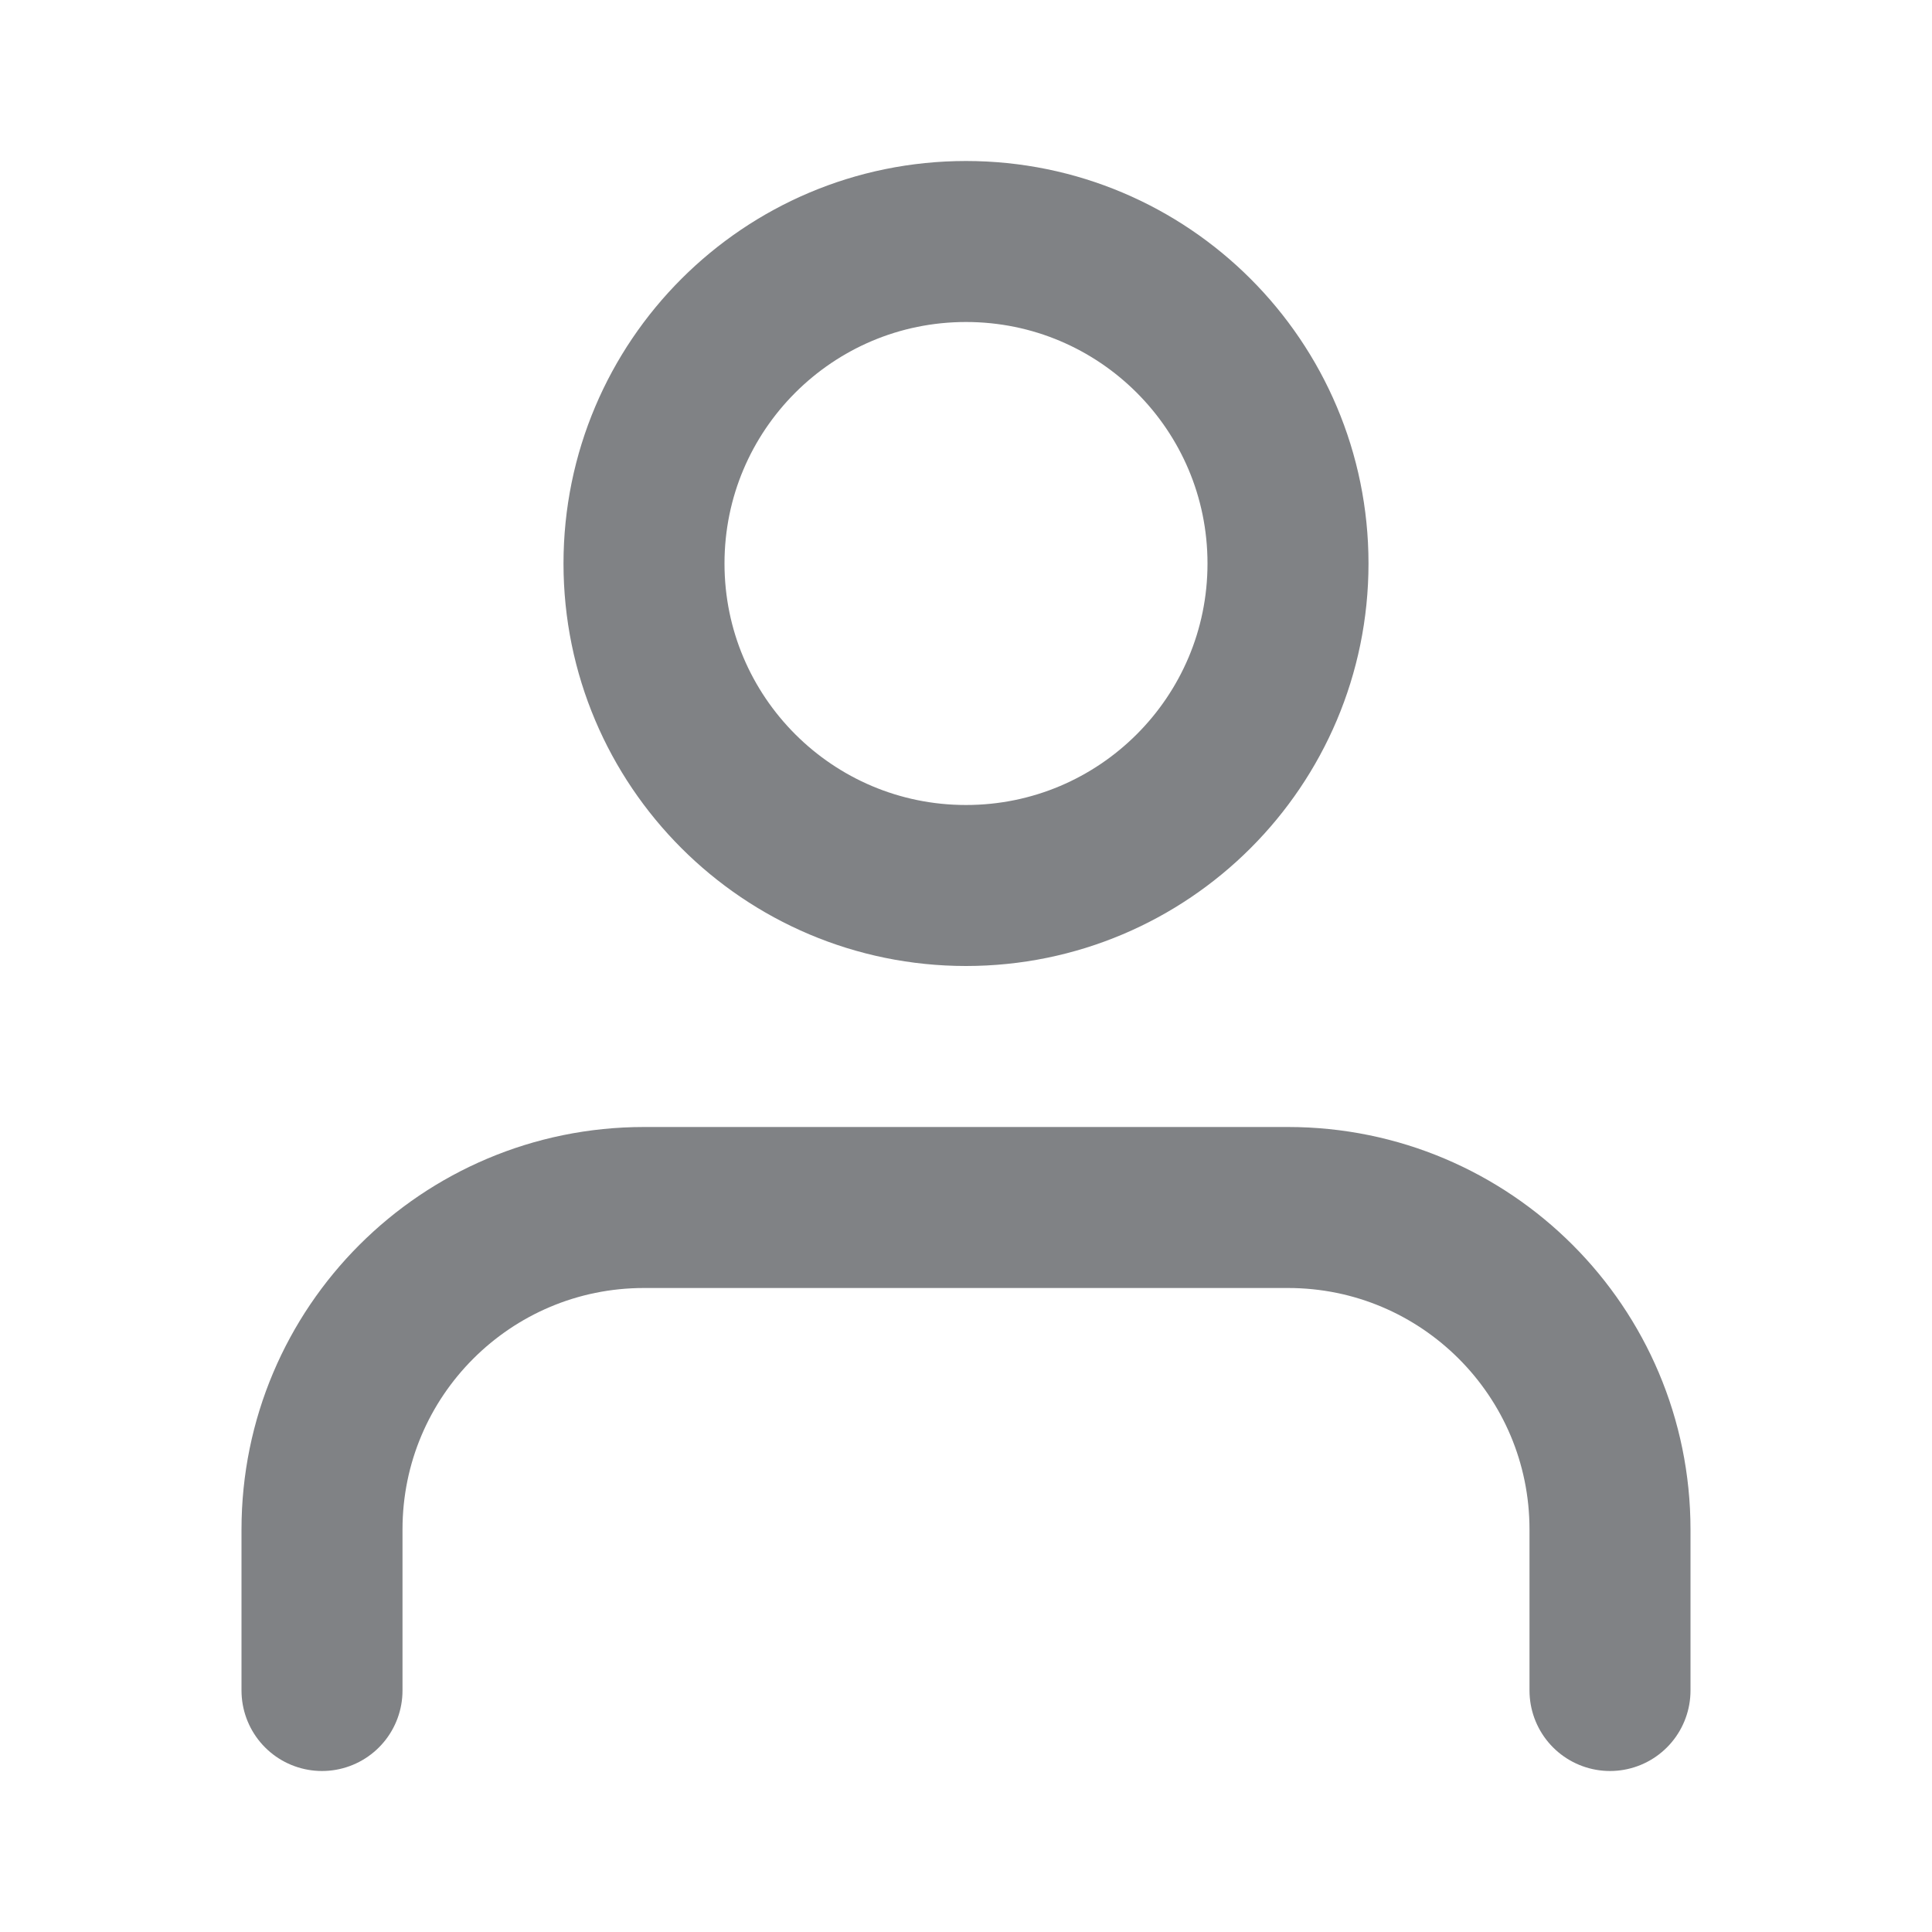
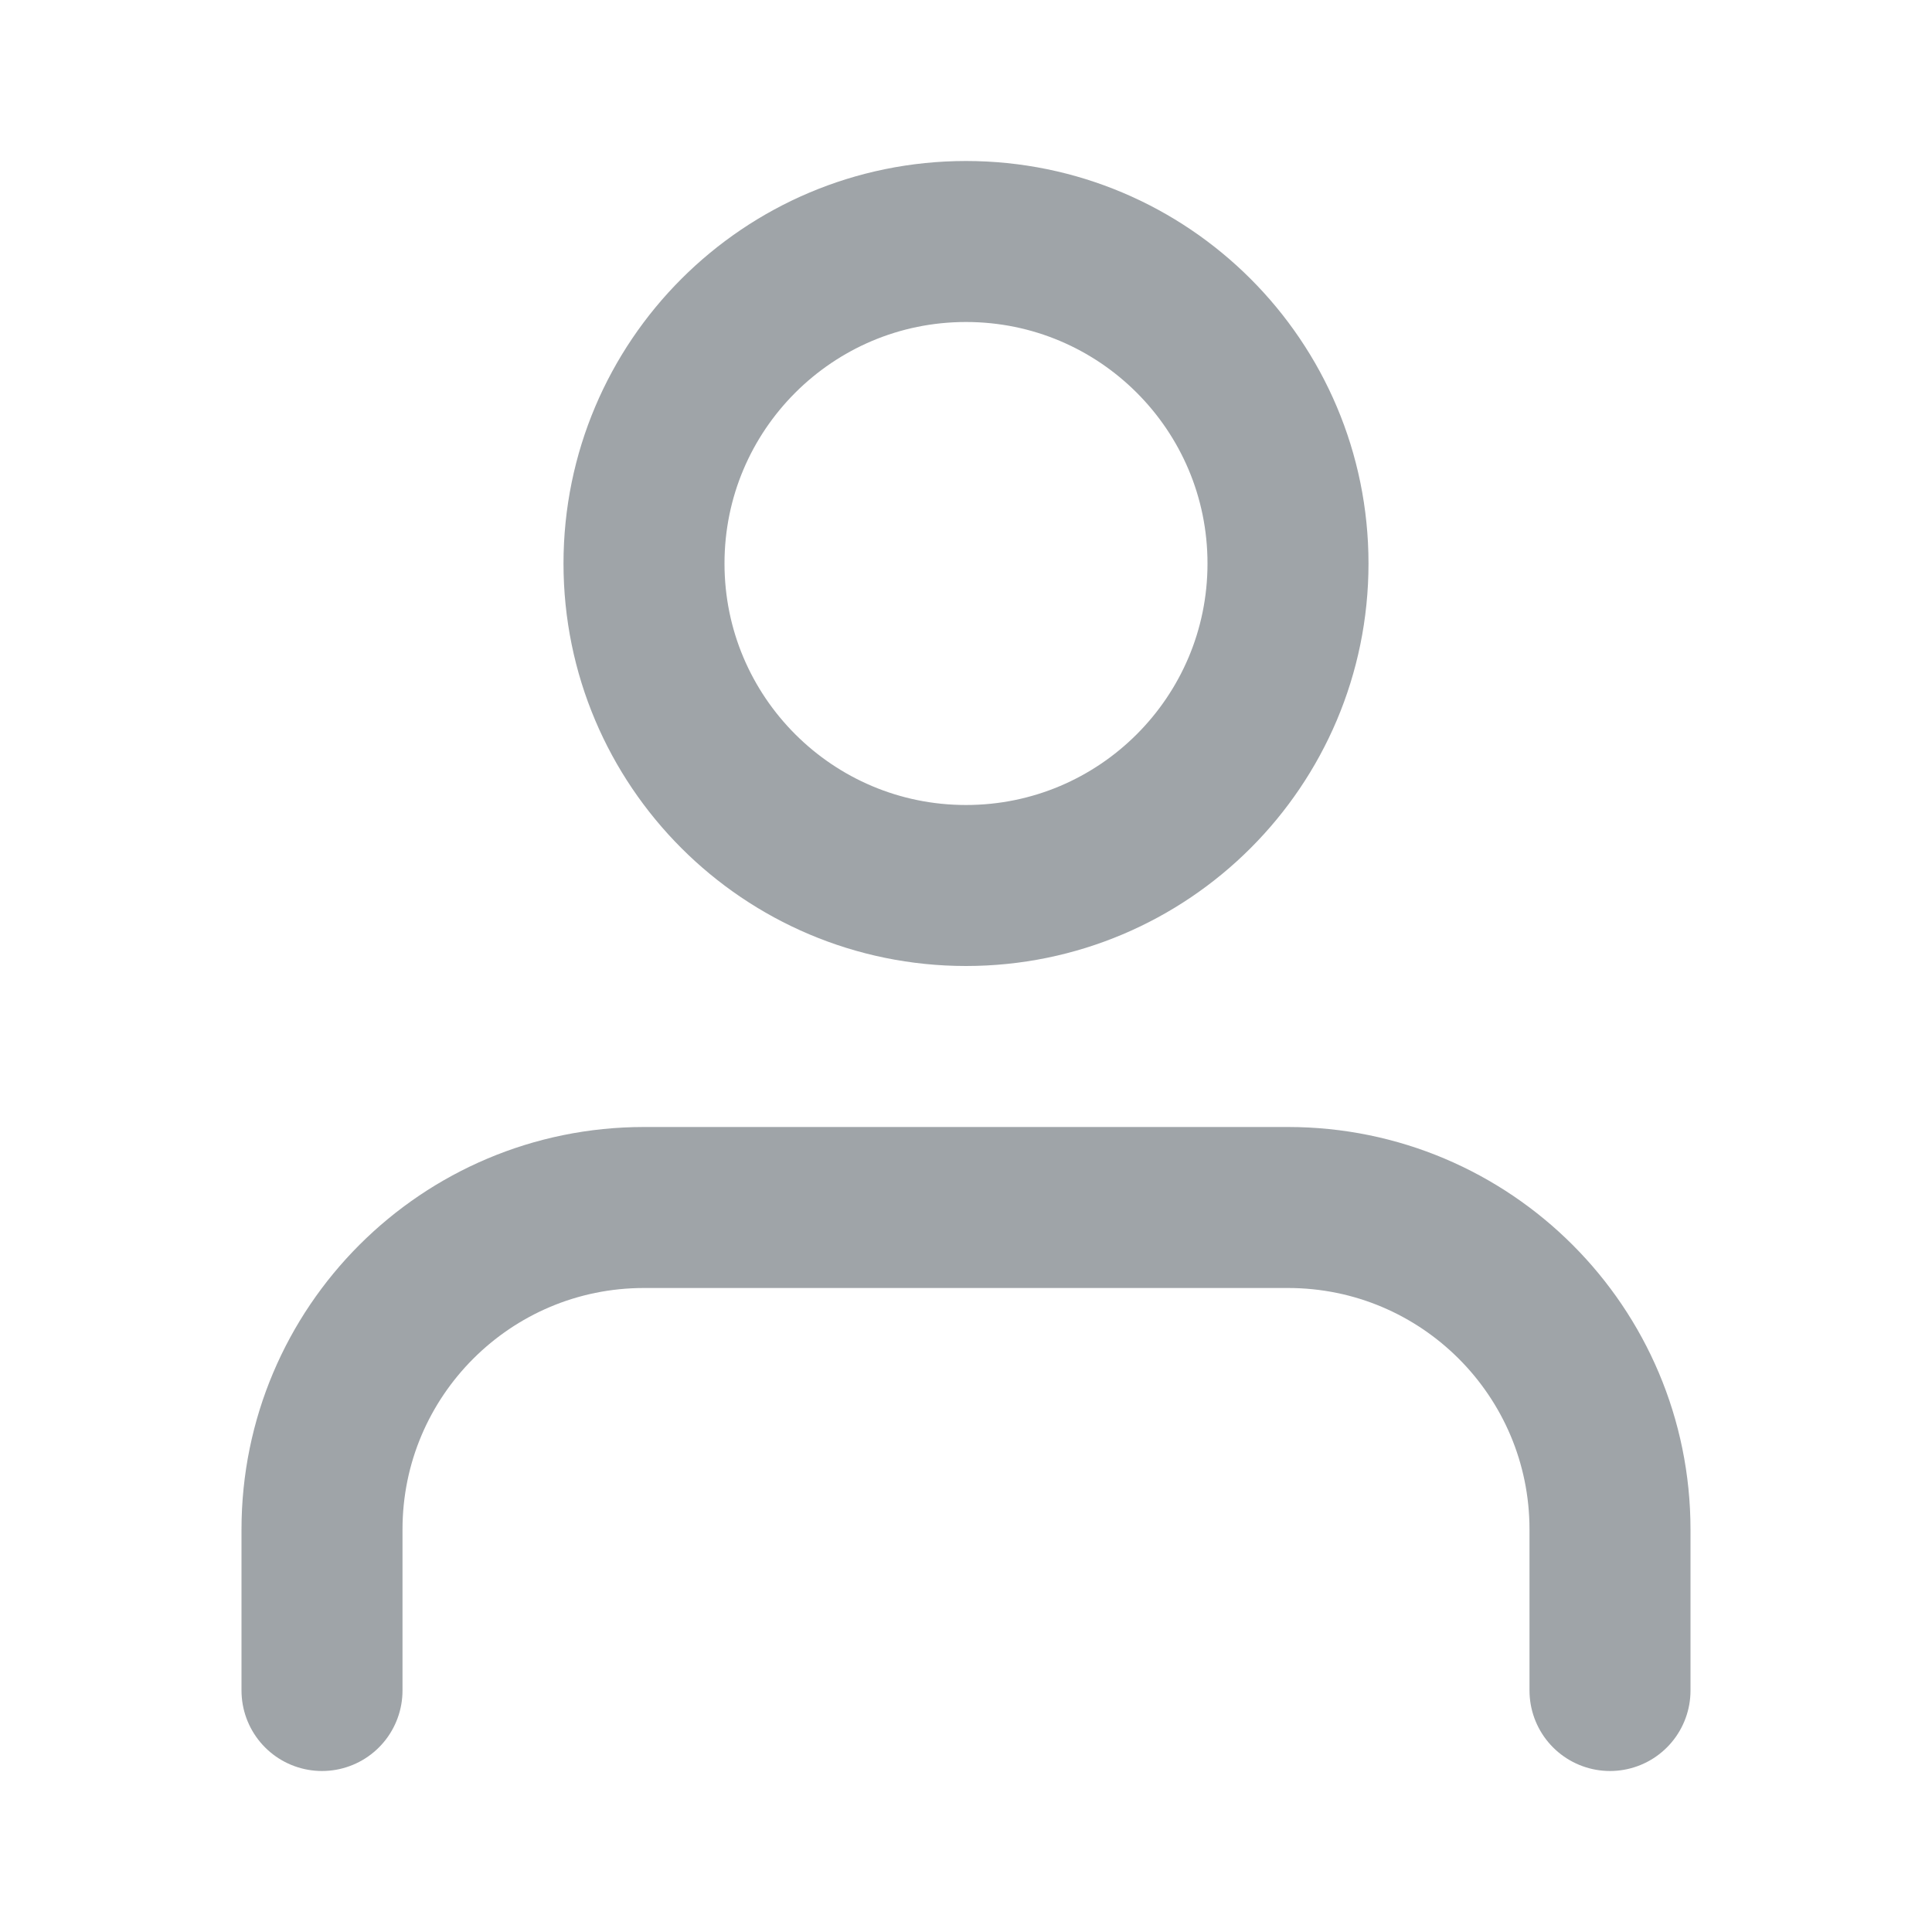
<svg xmlns="http://www.w3.org/2000/svg" width="13" height="13" viewBox="0 0 24 24">
-   <path d="M20 21v-2a4 4 0 00-4-4H8a4 4 0 00-4 4v2" fill="none" stroke="#808285" stroke-linecap="round" stroke-linejoin="round" stroke-width="2" />
-   <circle cx="12" cy="7" r="4" fill="none" stroke="#808285" stroke-linecap="round" stroke-linejoin="round" stroke-width="2" />
+   <path d="M20 21v-2a4 4 0 00-4-4H8a4 4 0 00-4 4v2" fill="none" stroke="#9fa4a8" stroke-linecap="round" stroke-linejoin="round" stroke-width="2" />
+   <circle cx="12" cy="7" r="4" fill="none" stroke="#9fa4a8" stroke-linecap="round" stroke-linejoin="round" stroke-width="2" />
</svg>
